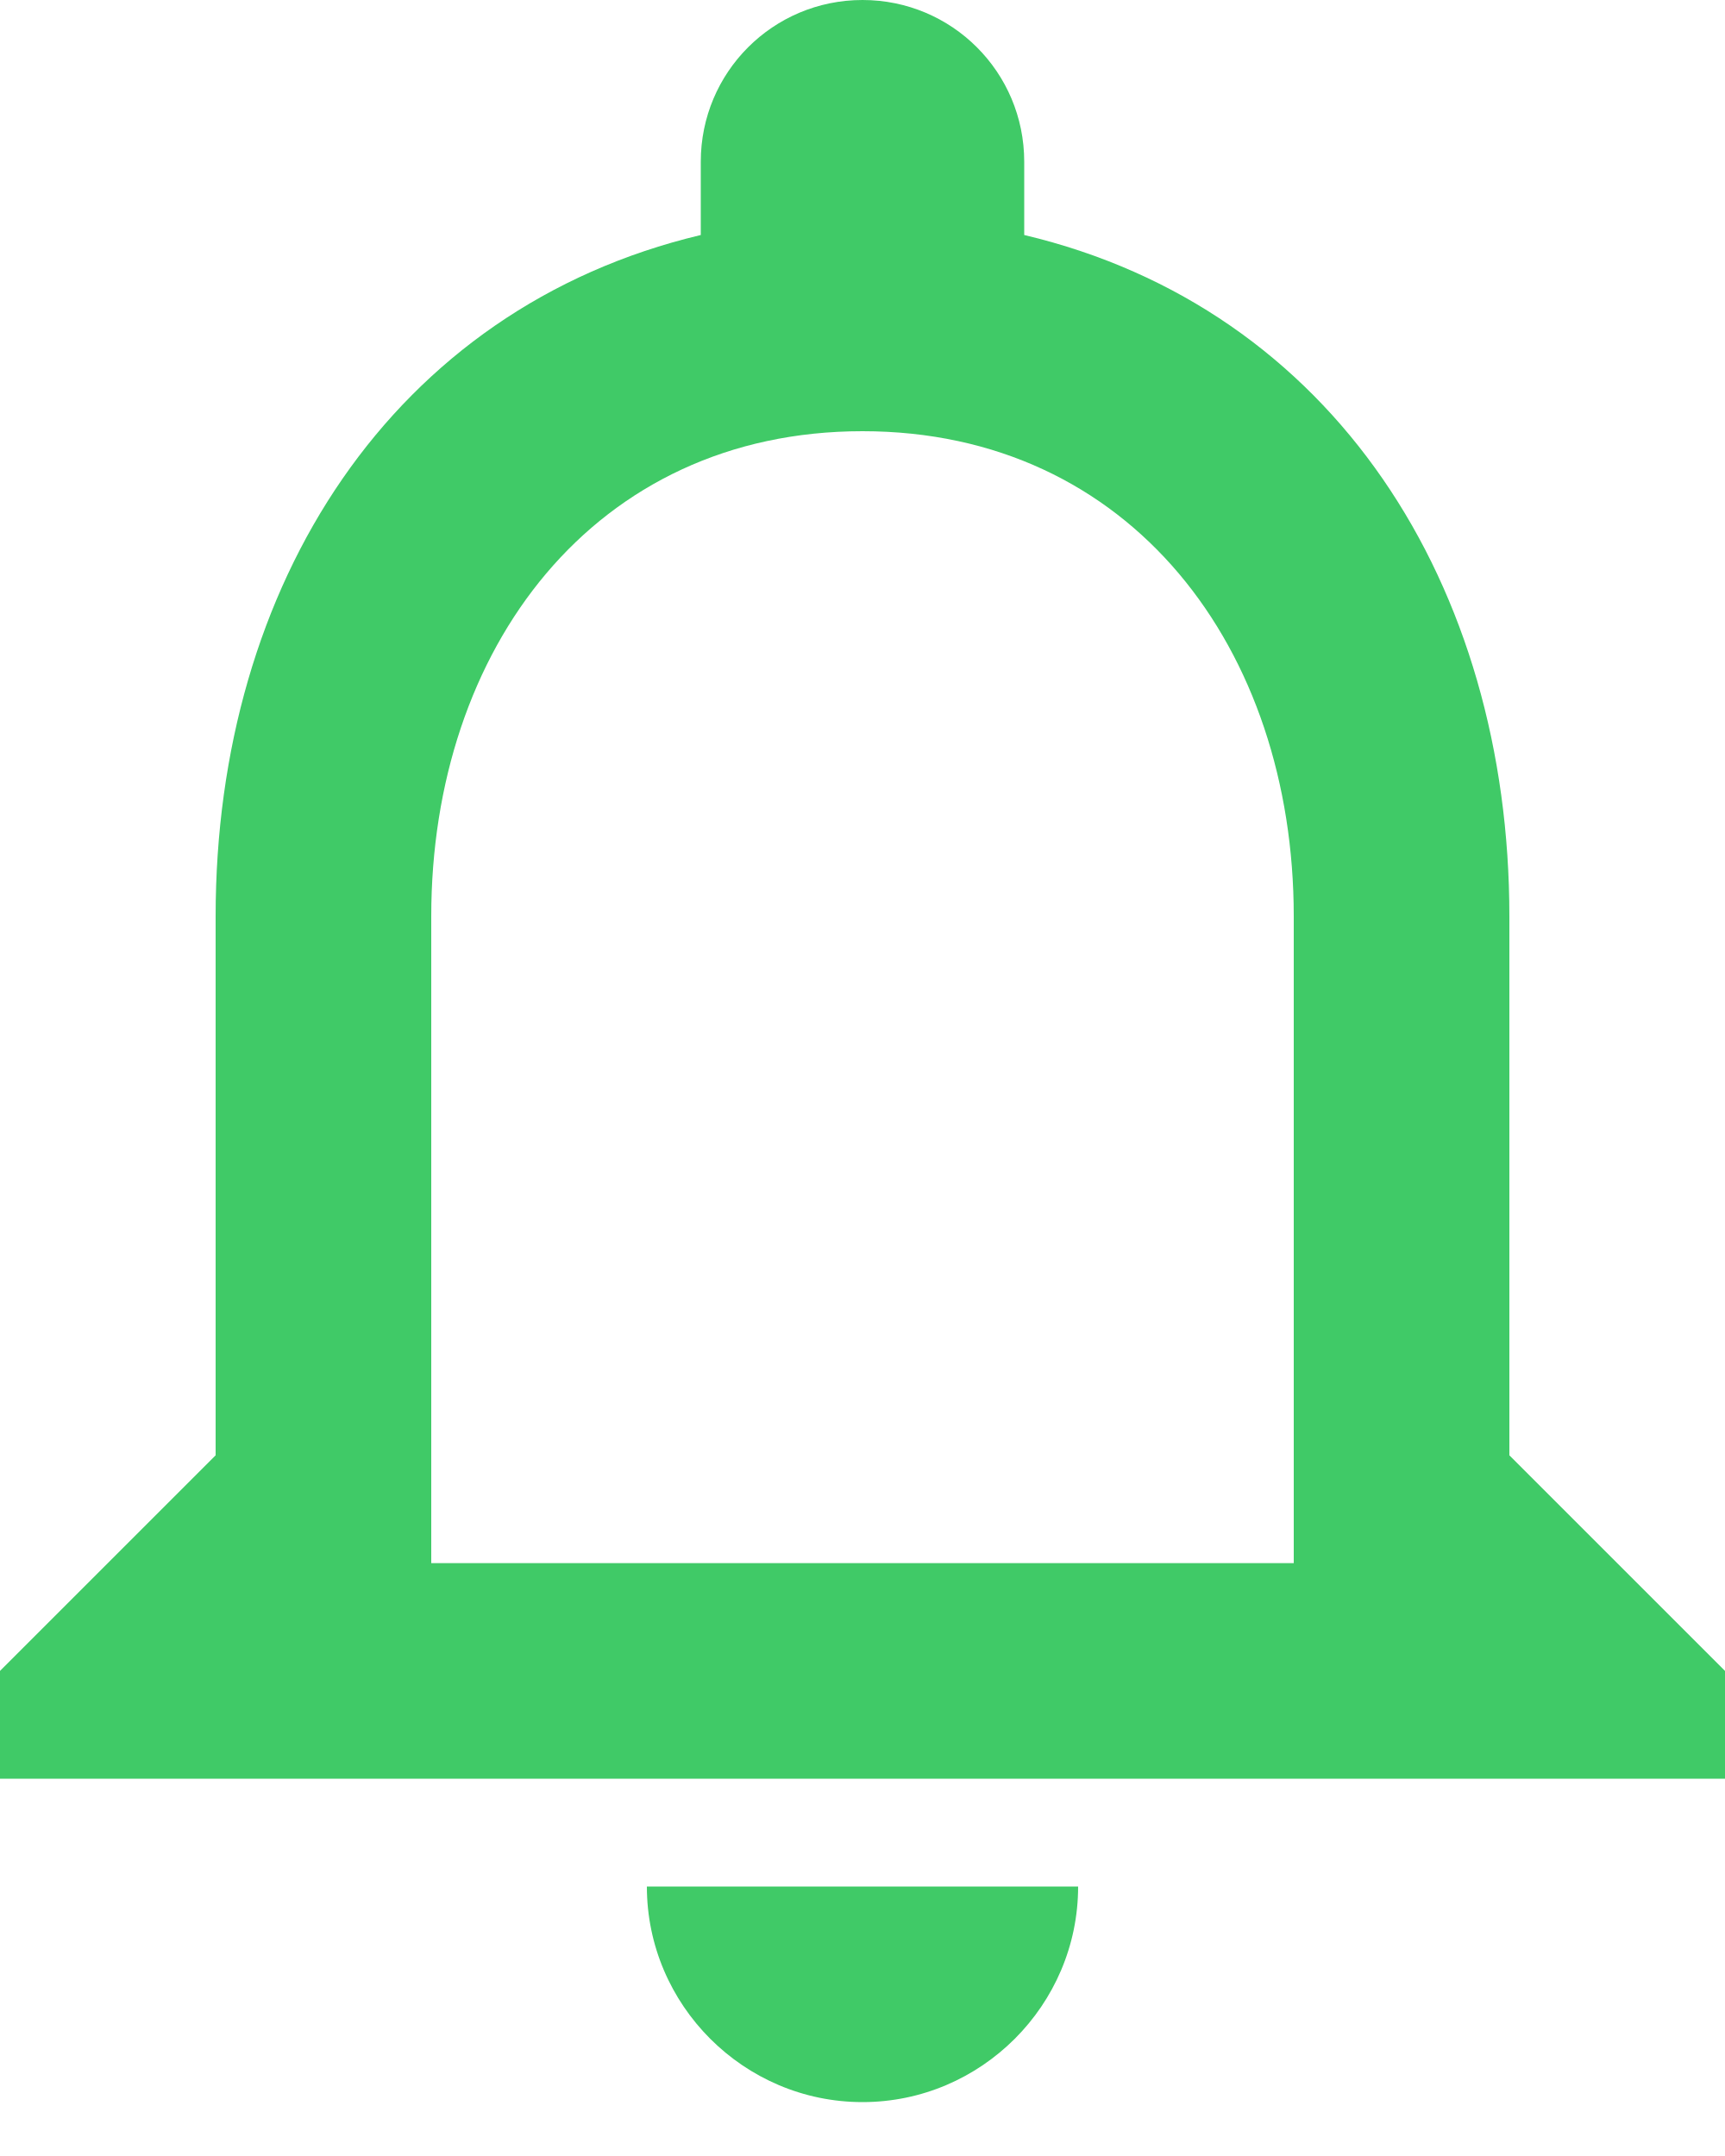
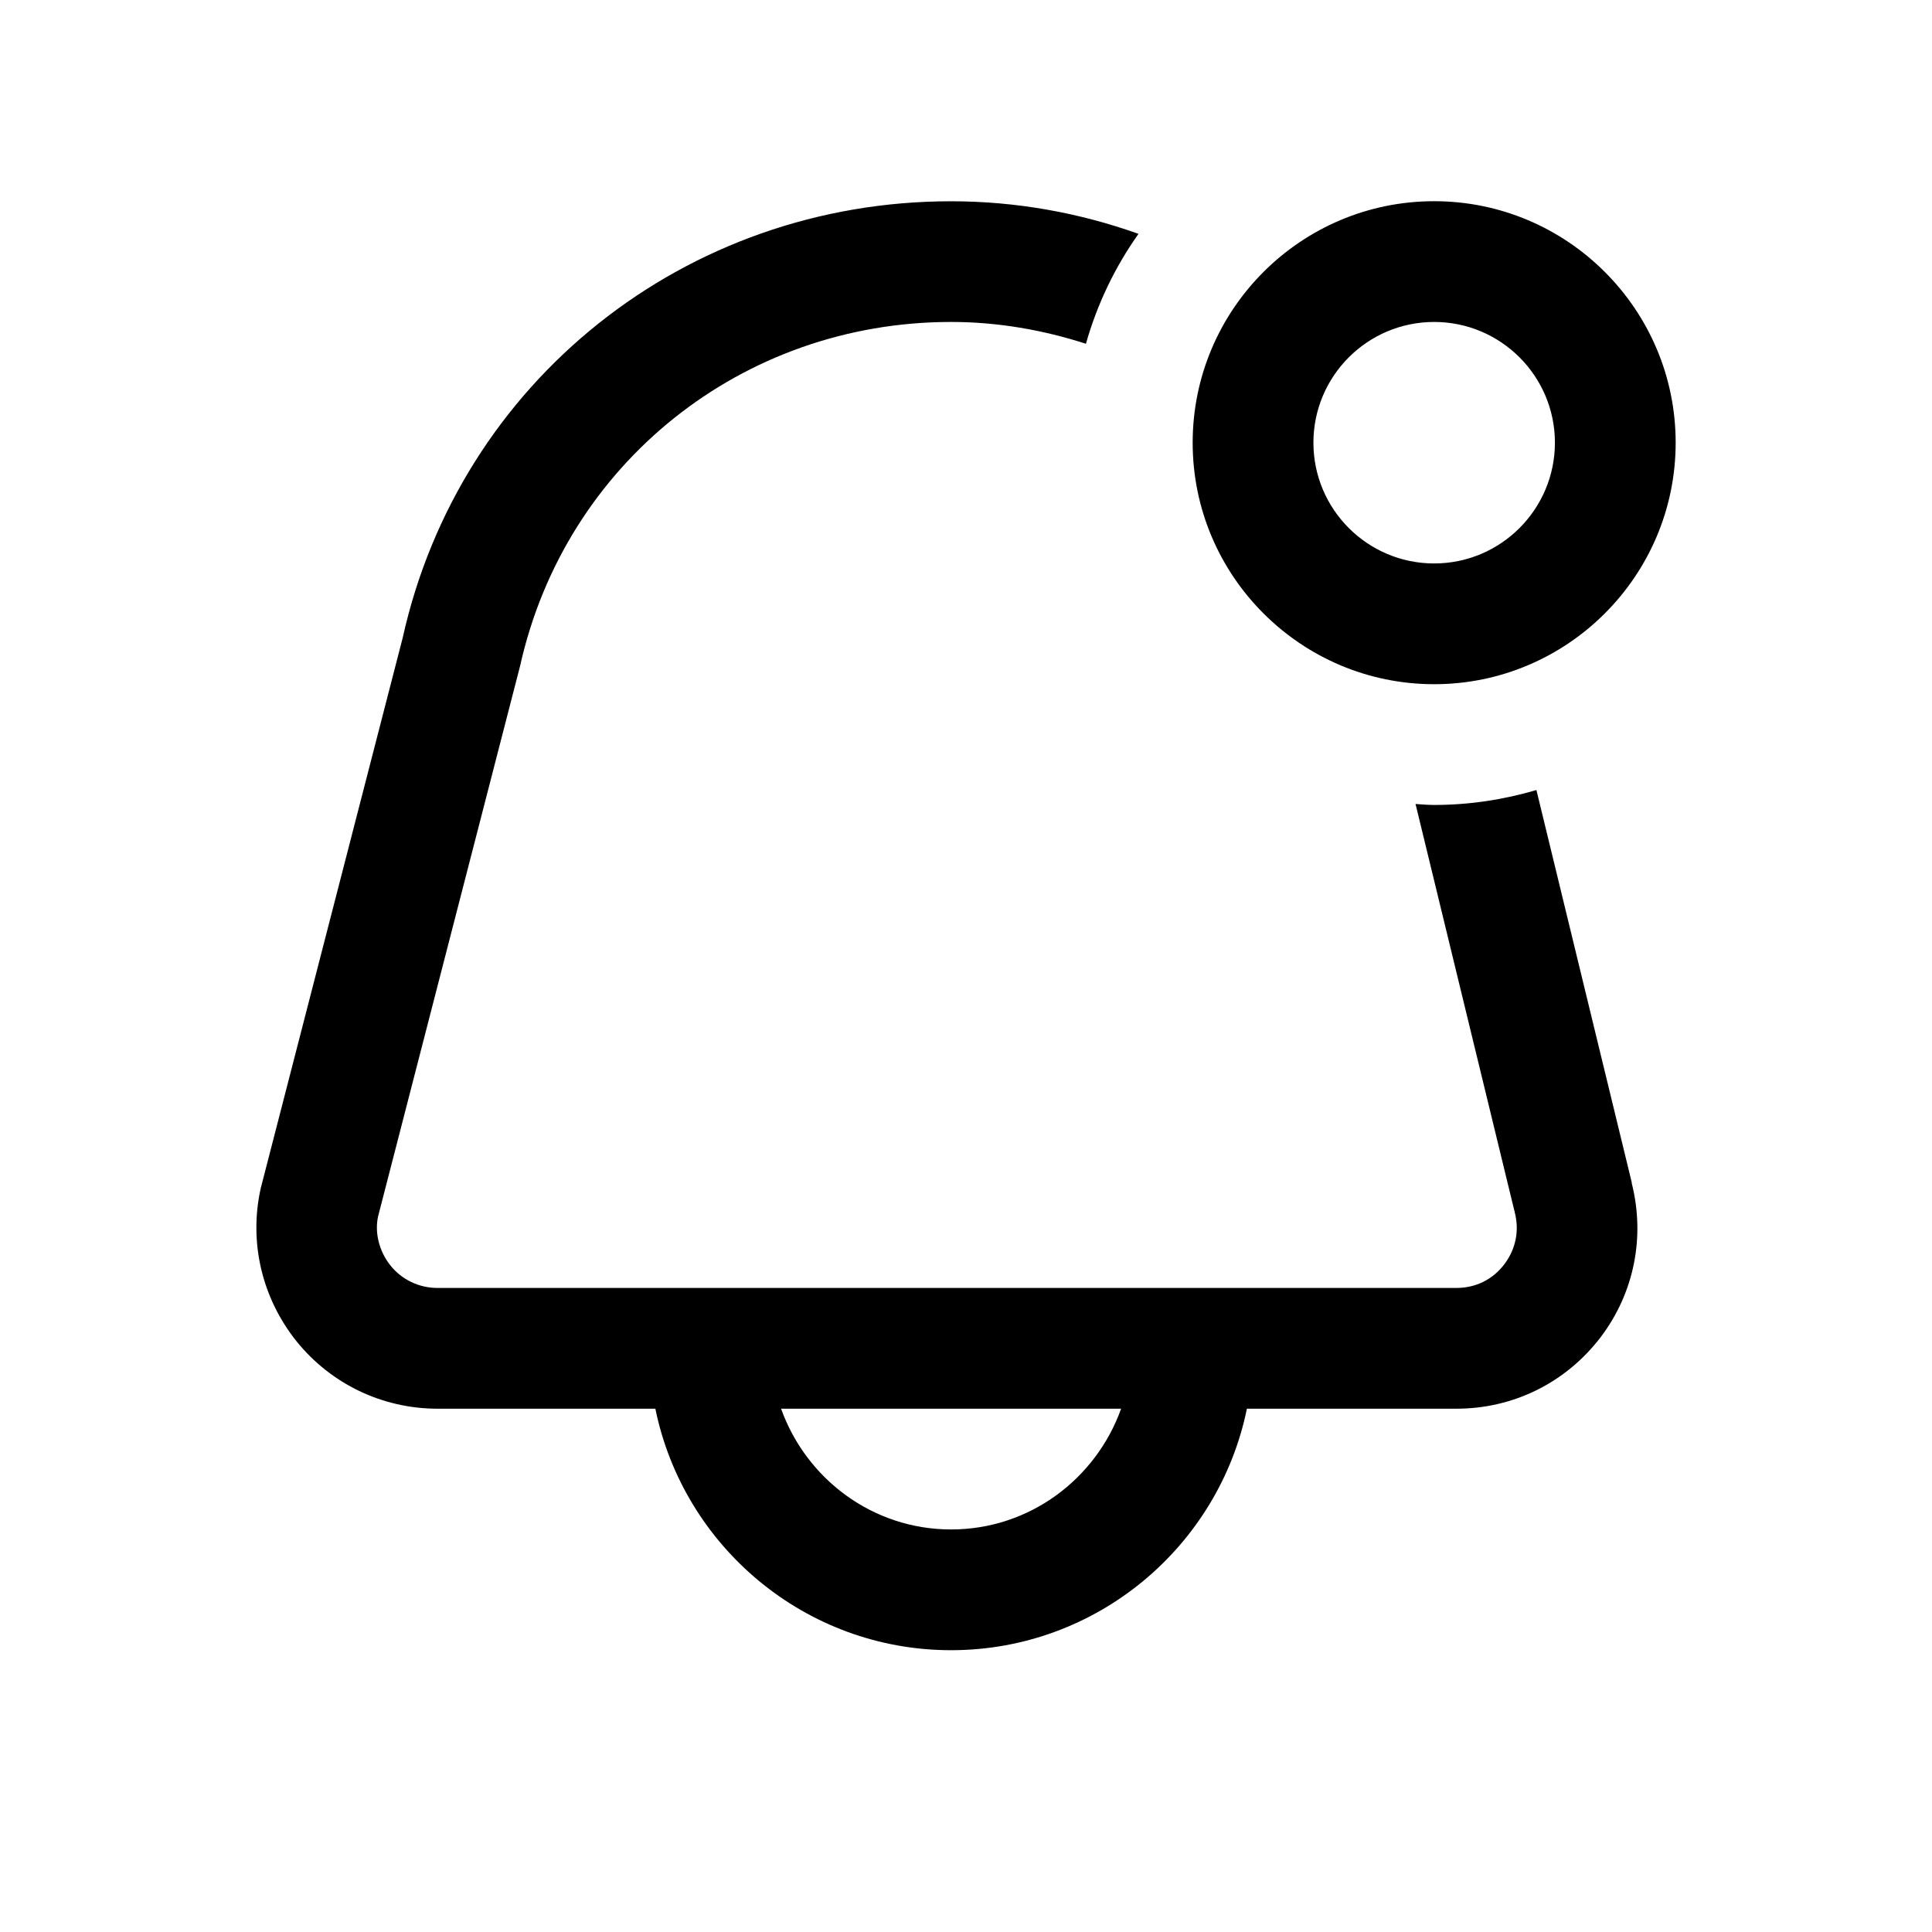
- <svg xmlns="http://www.w3.org/2000/svg" width="16" height="20" viewBox="0 0 16 20" fill="none">
-   <path d="M8 19.5C9.1 19.5 10 18.6 10 17.5H6C6 18.6 6.9 19.5 8 19.5ZM14 13.5V8.5C14 5.43 12.37 2.86 9.5 2.18V1.5C9.5 0.67 8.83 0 8 0C7.17 0 6.5 0.67 6.5 1.5V2.18C3.64 2.86 2 5.42 2 8.5V13.5L0 15.5V16.5H16V15.5L14 13.5ZM12 14.5H4V8.5C4 6.02 5.51 4 8 4C10.49 4 12 6.02 12 8.5V14.5Z" fill="#40CA67" />
+ <svg xmlns="http://www.w3.org/2000/svg" width="28" height="28" viewBox="0 0 28 28" fill="none">
+   <path d="M20.785 9.916C22.715 9.916 24.285 8.346 24.285 6.416C24.285 4.485 22.715 2.916 20.785 2.916C18.854 2.916 17.285 4.485 17.285 6.416C17.285 8.346 18.854 9.916 20.785 9.916ZM20.785 4.666C21.75 4.666 22.535 5.45 22.535 6.416C22.535 7.381 21.75 8.166 20.785 8.166C19.819 8.166 19.035 7.381 19.035 6.416C19.035 5.45 19.819 4.666 20.785 4.666ZM23.648 17.132L23.643 17.115V17.114L22.267 11.45C21.796 11.588 21.3 11.666 20.785 11.666C20.694 11.666 20.605 11.658 20.515 11.652L21.947 17.546C21.949 17.552 21.953 17.556 21.954 17.563H21.951C22.023 17.832 21.969 18.101 21.803 18.321C21.635 18.544 21.387 18.666 21.107 18.666H6.341C6.074 18.666 5.825 18.547 5.66 18.342C5.492 18.132 5.429 17.862 5.479 17.631L7.537 9.654C8.19 6.717 10.759 4.666 13.784 4.666C14.461 4.666 15.117 4.782 15.738 4.982C15.902 4.404 16.161 3.867 16.5 3.389C15.644 3.084 14.729 2.917 13.784 2.917C9.933 2.916 6.661 5.53 5.836 9.244L3.778 17.224C3.606 18.002 3.794 18.808 4.295 19.436C4.796 20.058 5.543 20.416 6.341 20.416H9.498C9.905 22.41 11.671 23.916 13.784 23.916C15.898 23.916 17.664 22.41 18.071 20.416H21.107C21.936 20.416 22.697 20.037 23.199 19.378C23.685 18.736 23.845 17.925 23.648 17.146C23.648 17.141 23.648 17.137 23.648 17.132H23.648ZM13.784 22.166C12.645 22.166 11.683 21.431 11.32 20.416H16.248C15.885 21.431 14.923 22.166 13.784 22.166H13.784Z" fill="black" />
</svg>
